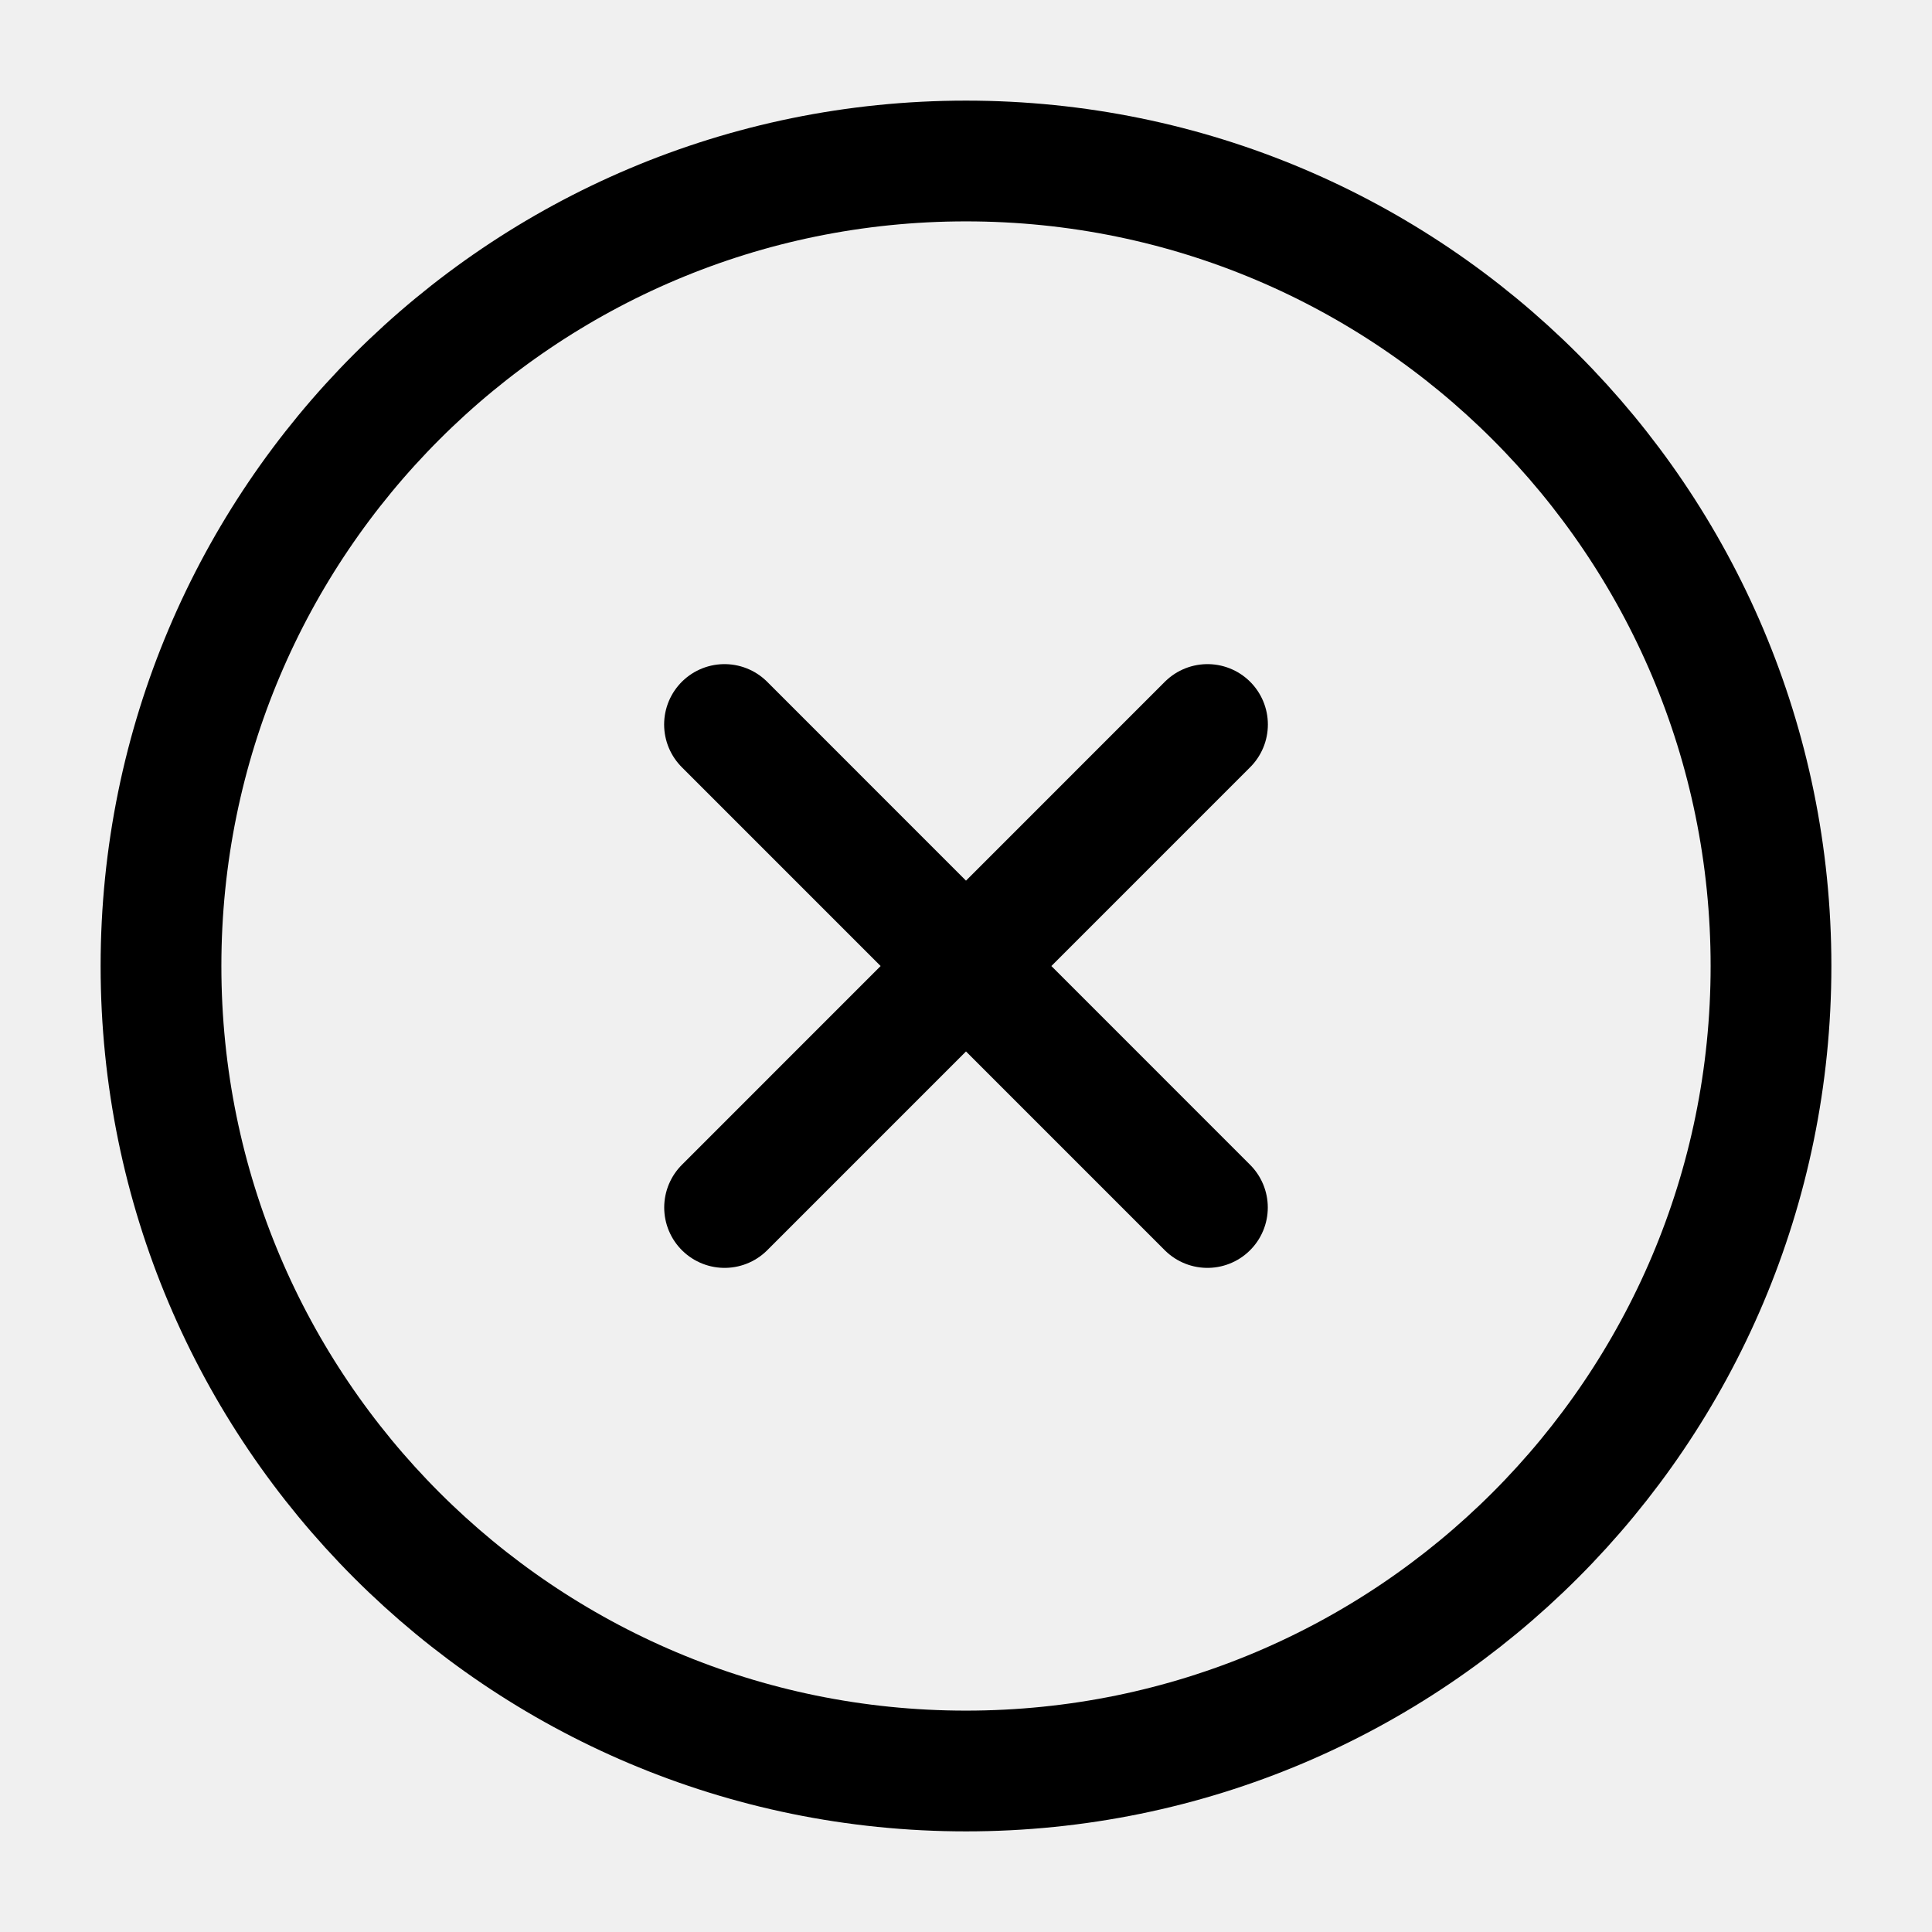
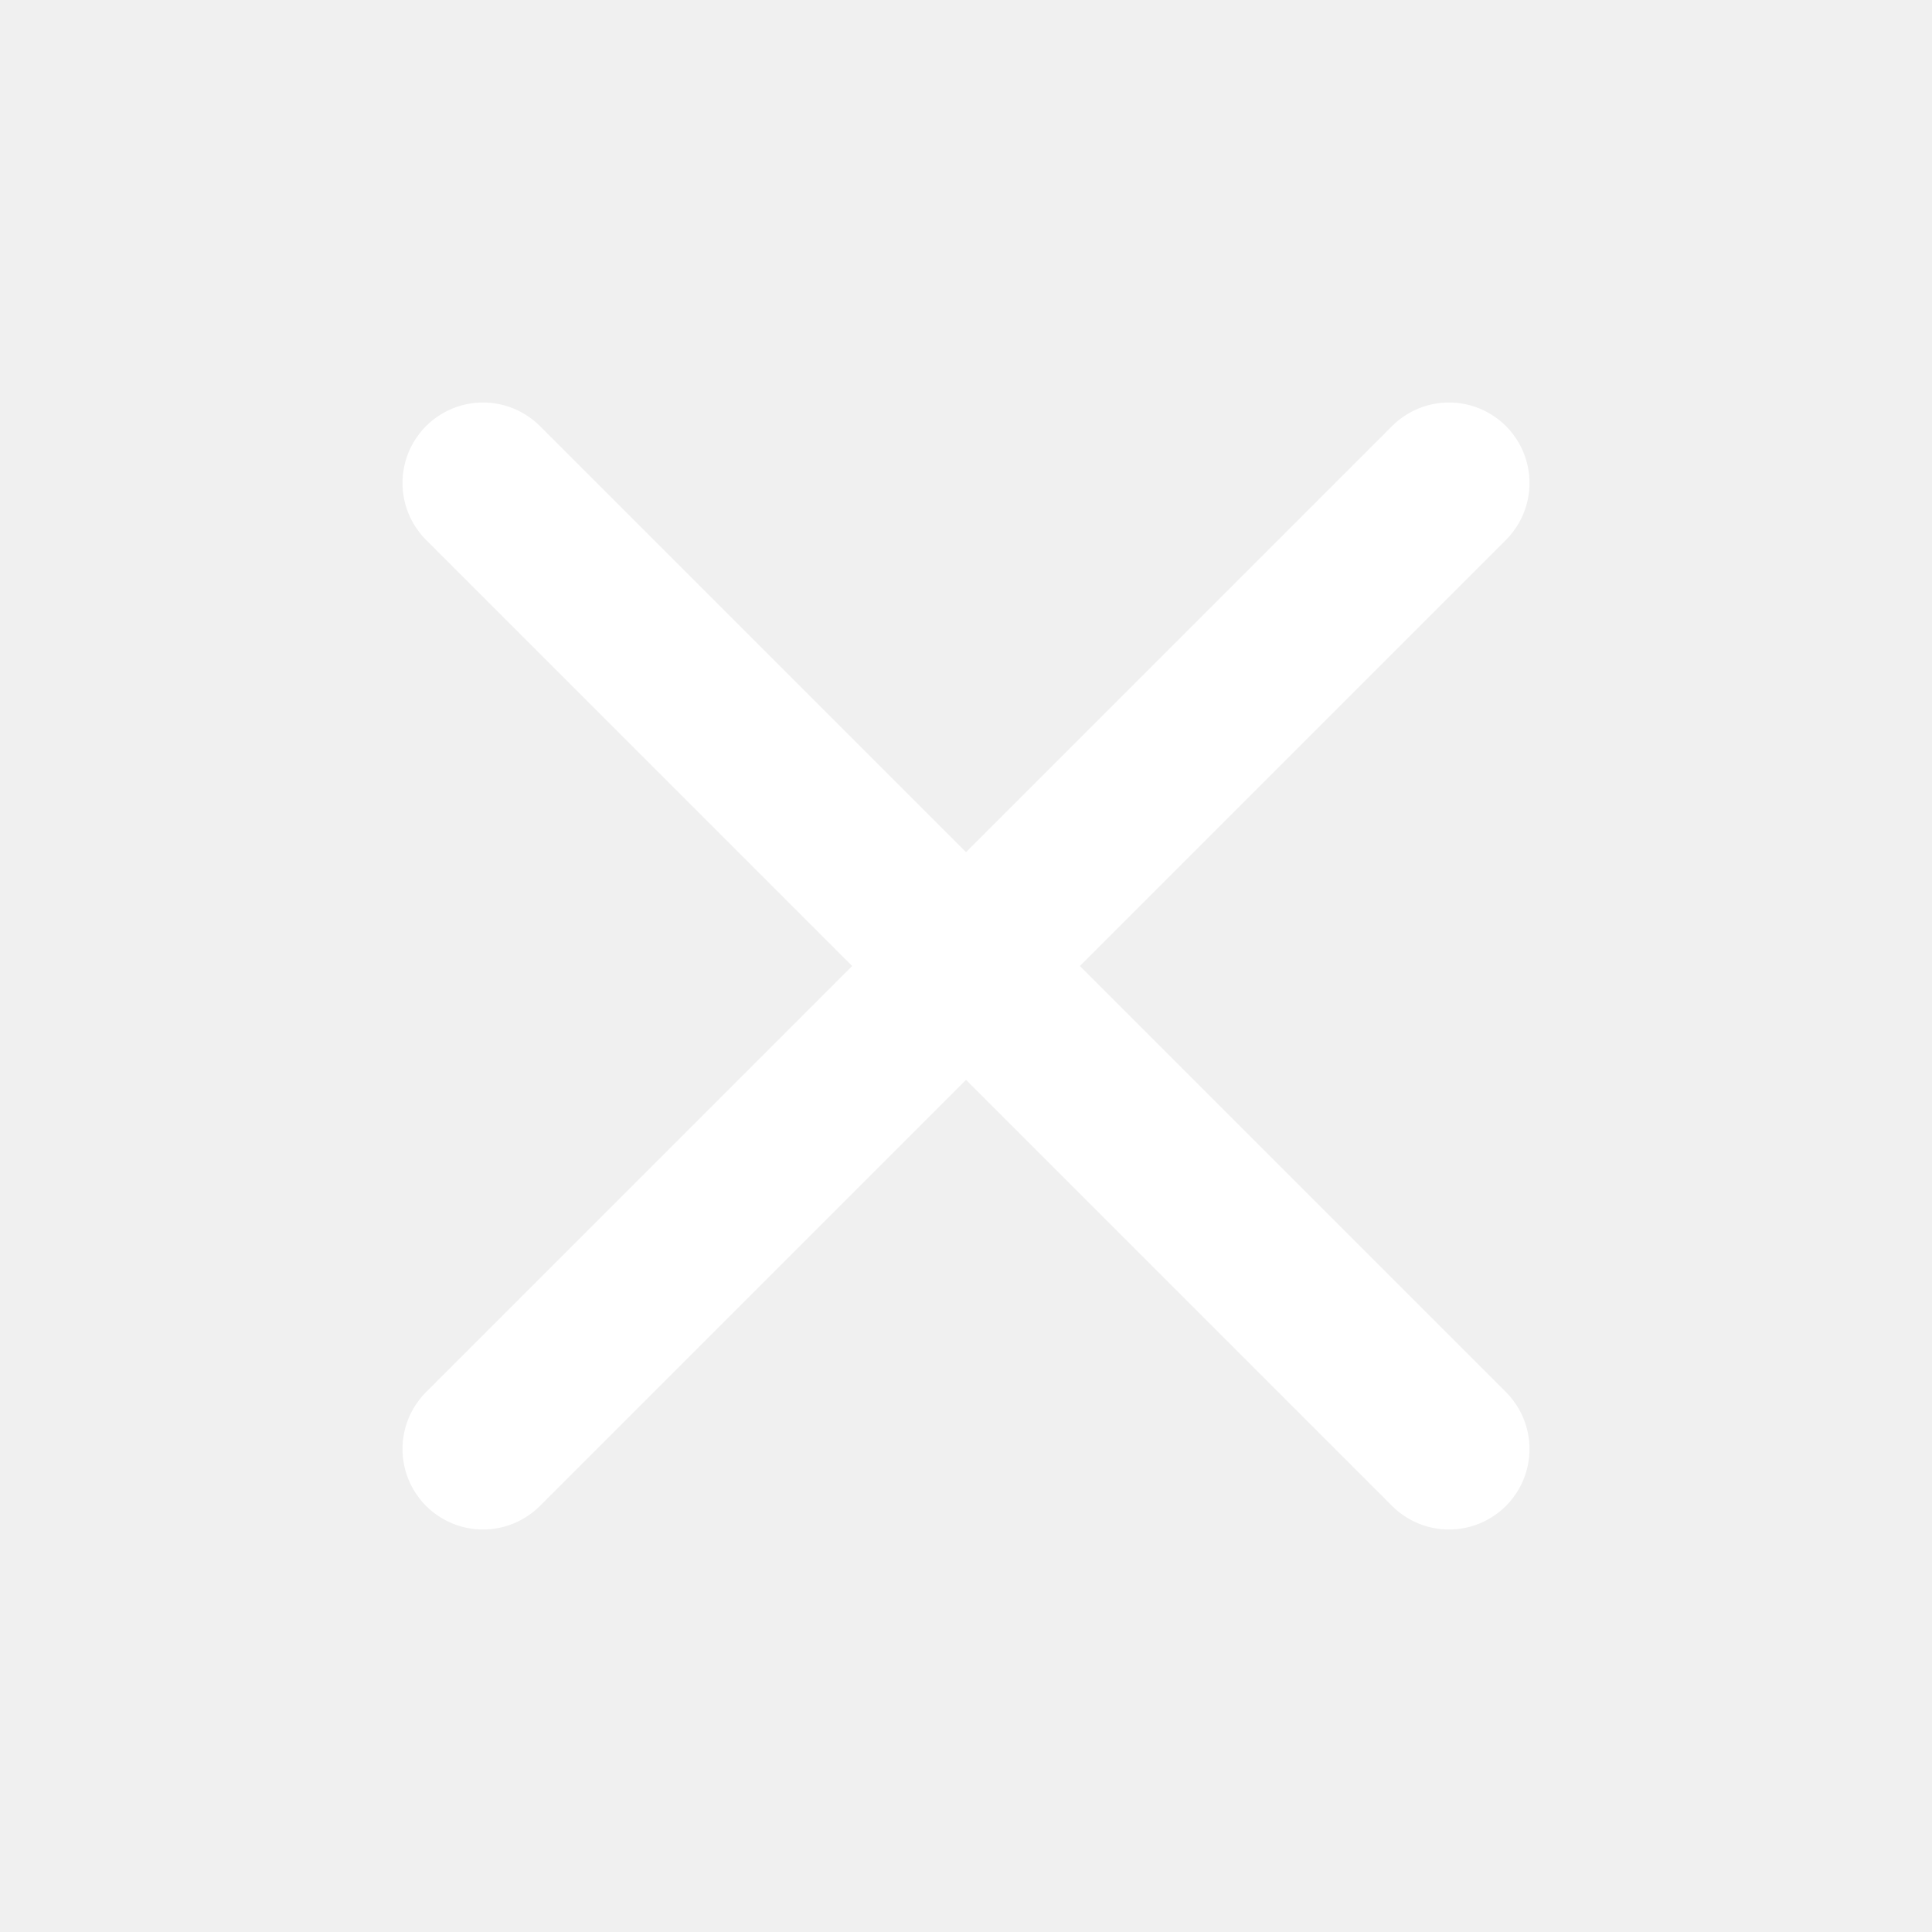
- <svg xmlns="http://www.w3.org/2000/svg" viewBox="0 0 24 24" width="24" height="24" color="currentColor" fill="none" stroke="currentColor" stroke-width="1.5" stroke-linecap="round" stroke-linejoin="round">
-   <path d="M22 12C22 6.477 17.523 2 12 2C6.477 2 2 6.477 2 12C2 17.523 6.477 22 12 22C17.523 22 22 17.523 22 12Z" />
-   <path d="M14.999 15L9 9M9.001 15L15 9" />
+ <svg xmlns="http://www.w3.org/2000/svg" width="24" height="24" viewBox="0 0 24 24" fill="none" stroke="white" stroke-width="2" stroke-linecap="round" stroke-linejoin="round">
+   <line x1="18" y1="6" x2="6" y2="18" />
+   <line x1="6" y1="6" x2="18" y2="18" />
</svg>
